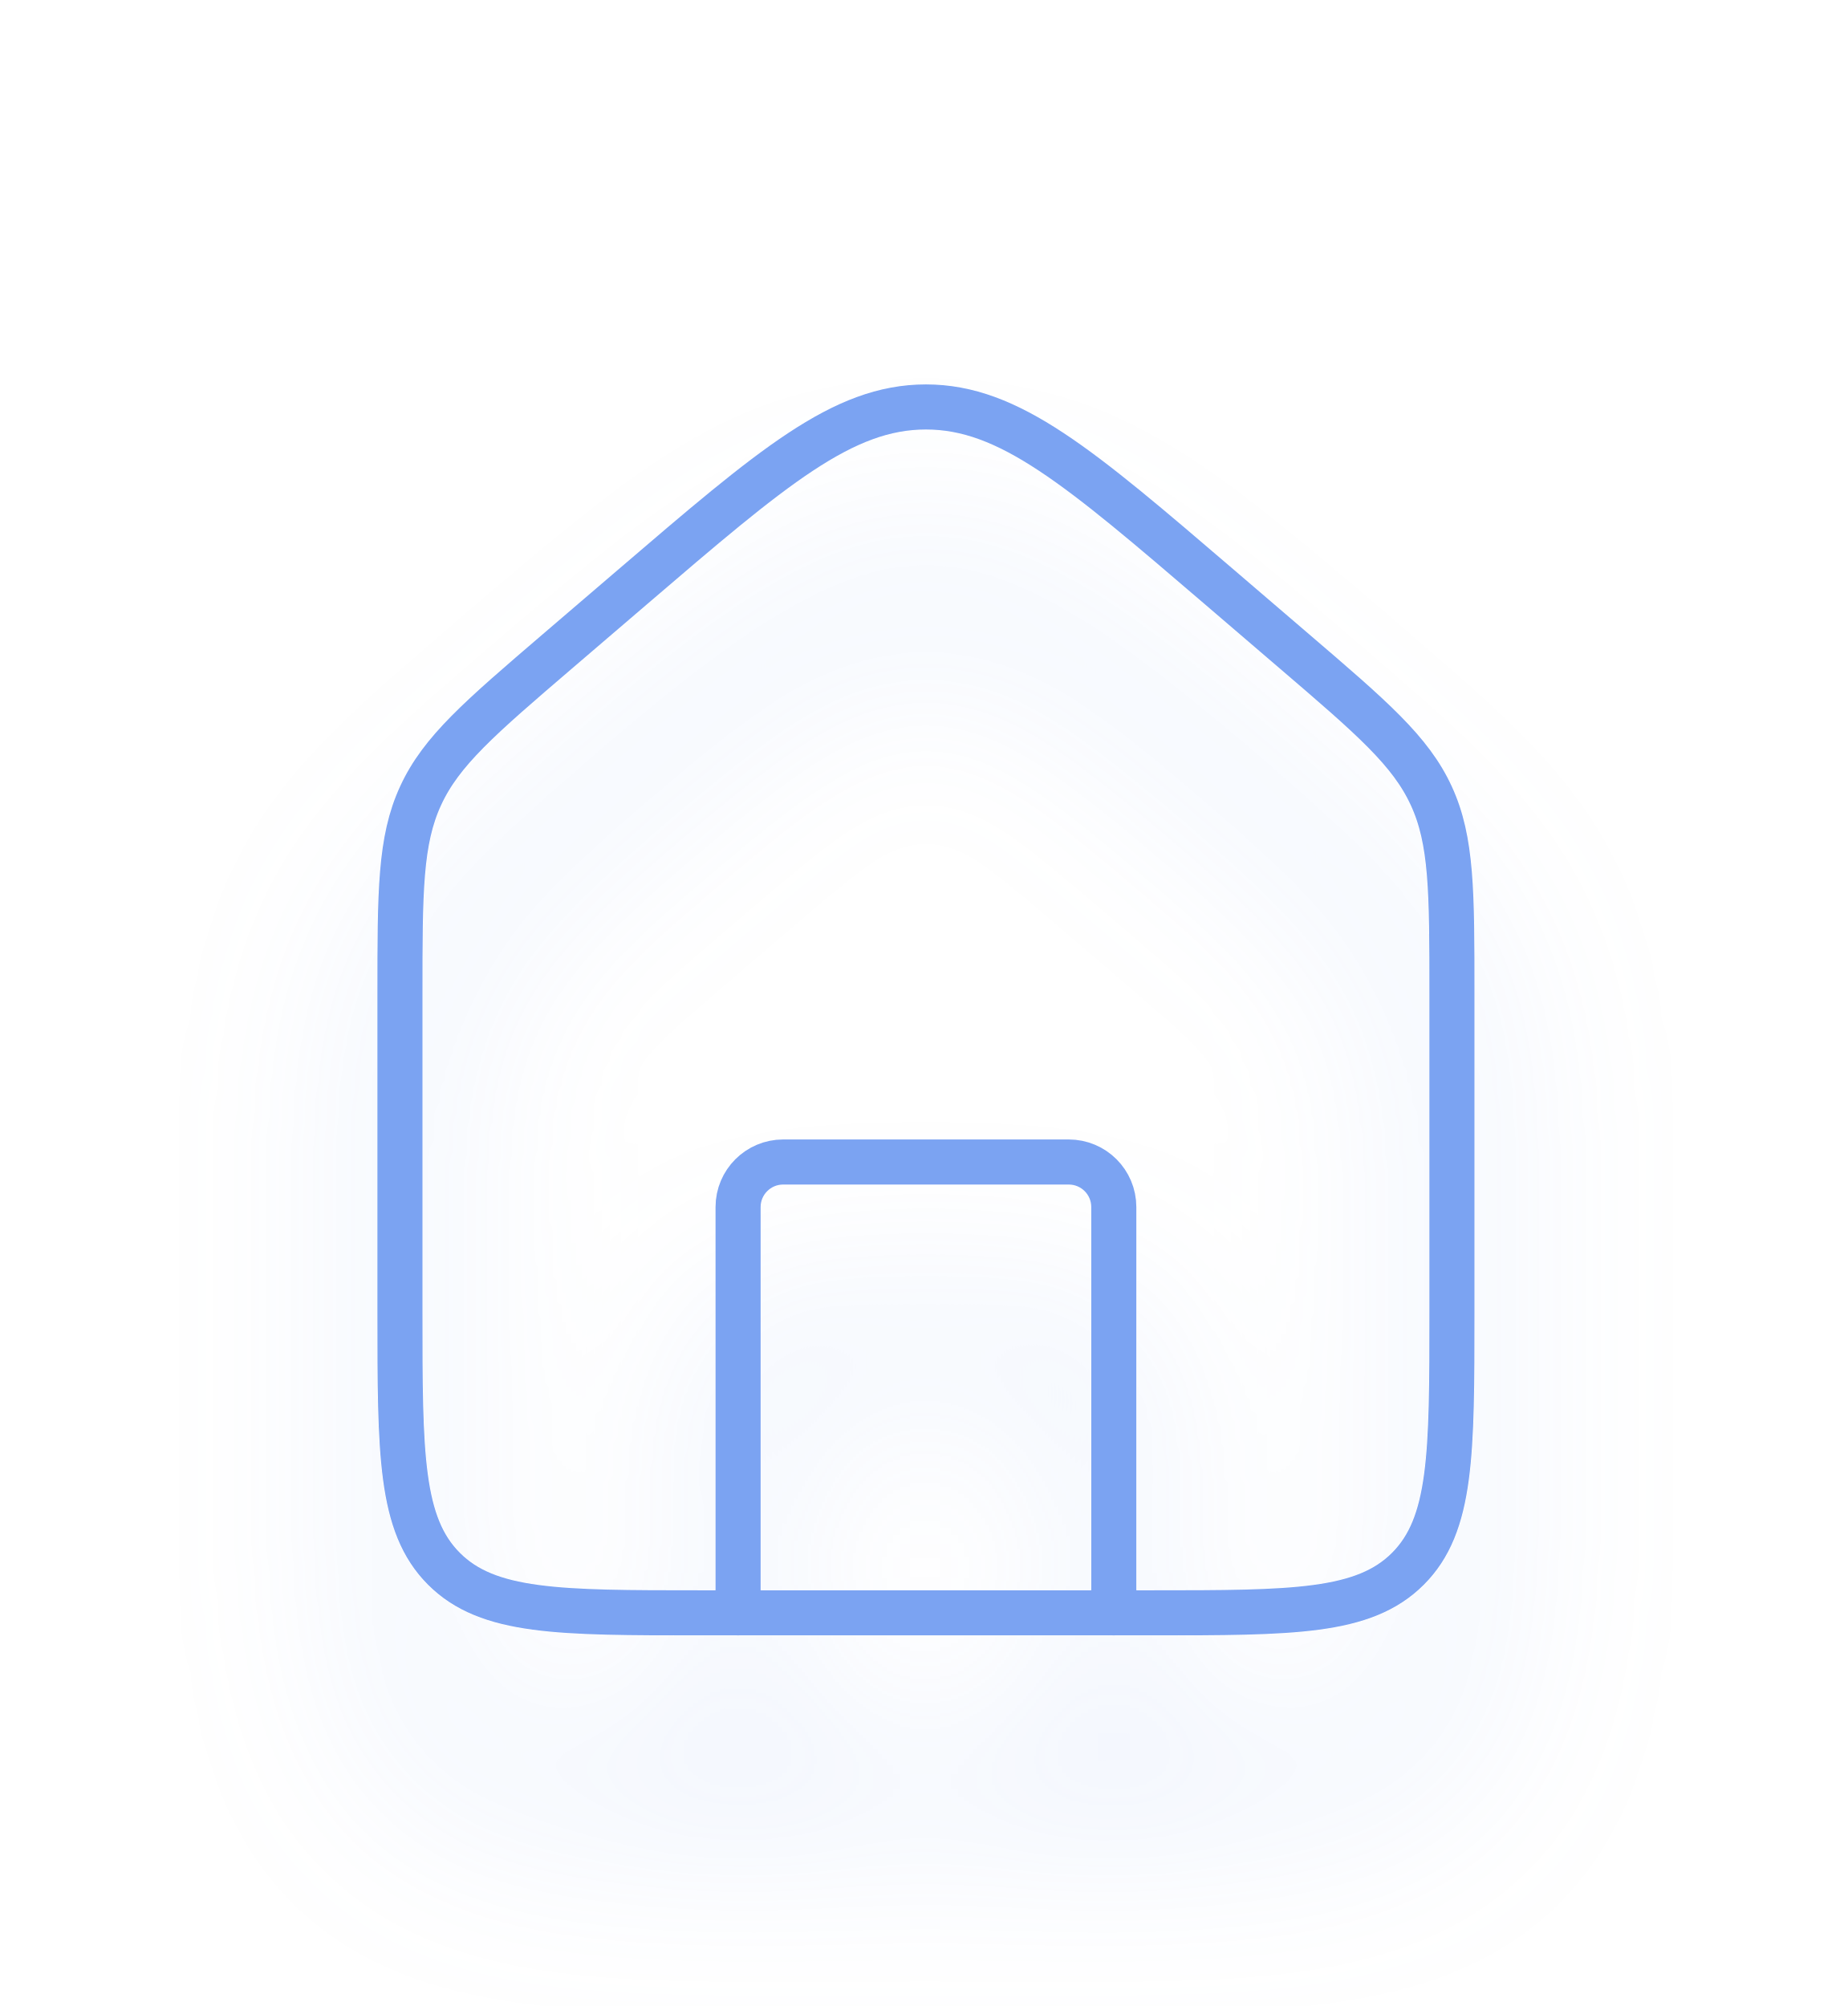
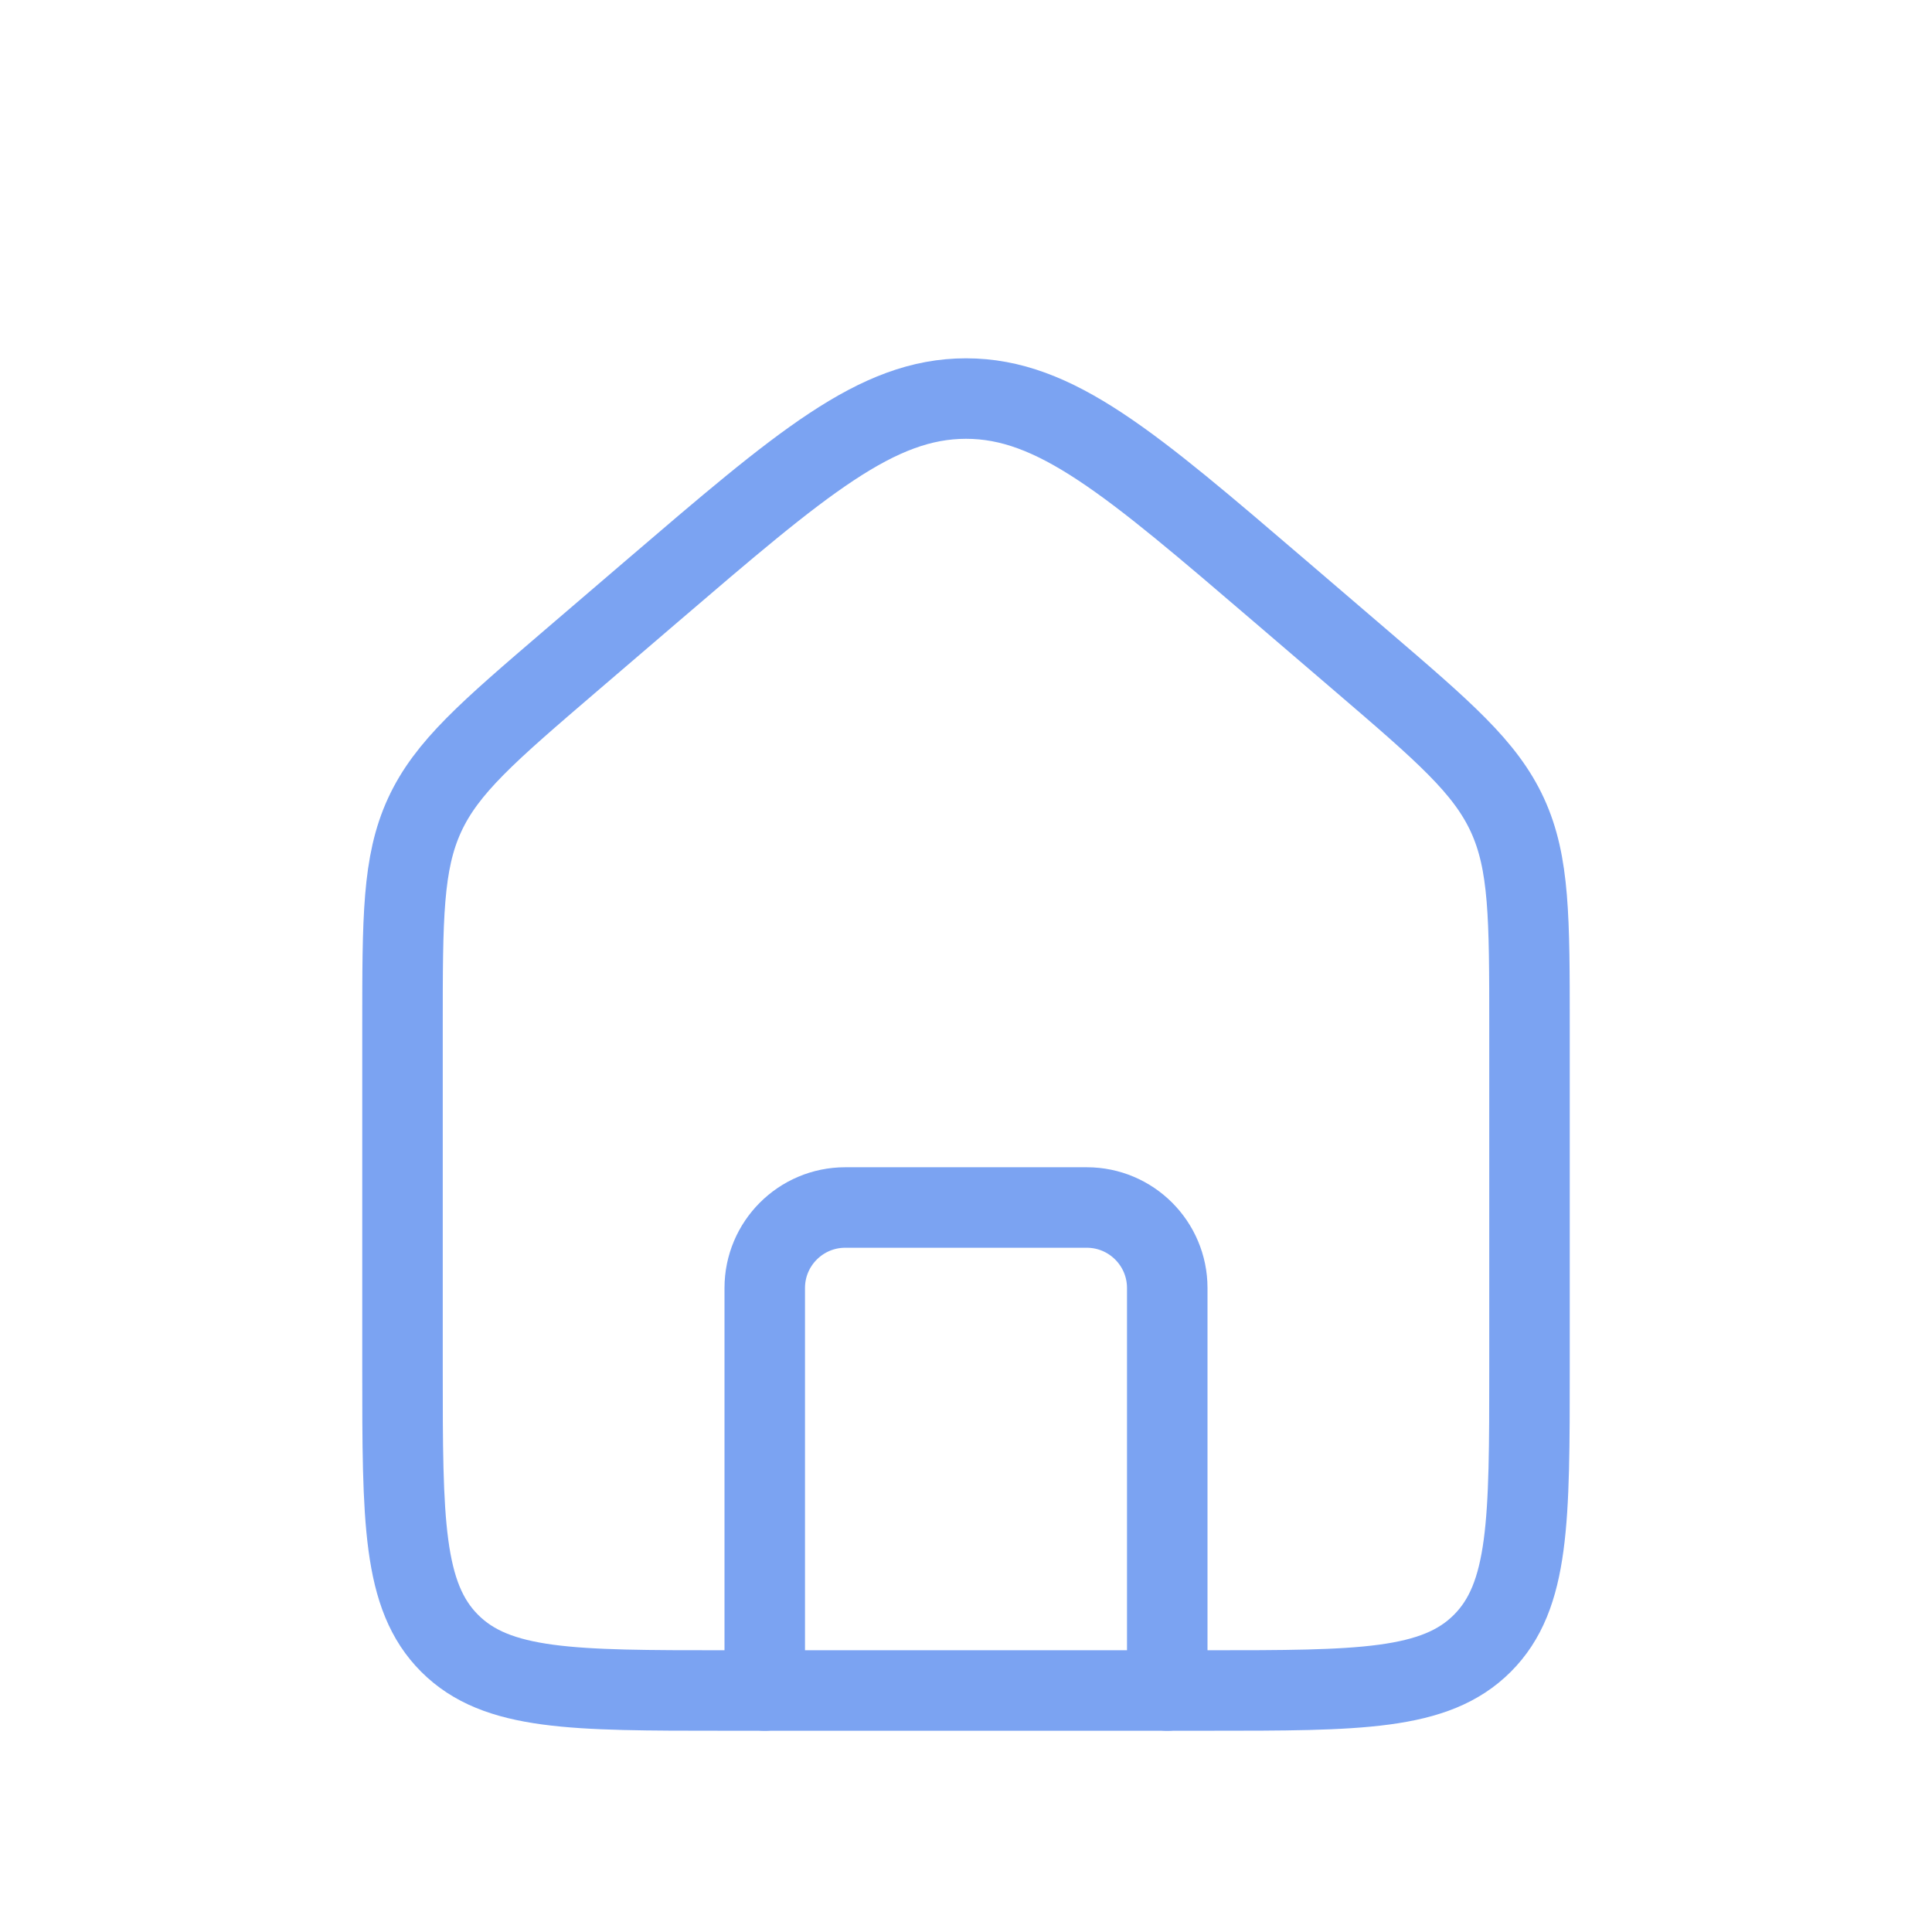
- <svg xmlns="http://www.w3.org/2000/svg" width="35" height="38" viewBox="0 0 35 38" fill="none">
-   <g filter="url(#filter0_d_951_62233)">
-     <path d="M7.576 18.823C7.576 16.89 7.576 15.924 7.967 15.075C8.357 14.225 9.091 13.597 10.558 12.339L11.982 11.119C14.634 8.846 15.96 7.709 17.539 7.709C19.119 7.709 20.445 8.846 23.097 11.119L24.52 12.339C25.988 13.597 26.721 14.225 27.112 15.075C27.503 15.924 27.503 16.89 27.503 18.823V24.858C27.503 27.542 27.503 28.884 26.669 29.718C25.835 30.552 24.493 30.552 21.809 30.552H13.269C10.586 30.552 9.244 30.552 8.41 29.718C7.576 28.884 7.576 27.542 7.576 24.858V18.823Z" stroke="#7BA3F2" stroke-width="0.854" />
-     <path d="M21.098 30.552V22.866C21.098 22.394 20.716 22.012 20.244 22.012H14.835C14.364 22.012 13.981 22.394 13.981 22.866V30.552" stroke="#7BA3F2" stroke-width="0.854" stroke-linecap="round" stroke-linejoin="round" />
-   </g>
-   <defs>
-     <filter id="filter0_d_951_62233" x="-2.956" y="0.662" width="40.991" height="40.992" filterUnits="userSpaceOnUse" color-interpolation-filters="sRGB">
-       <feFlood flood-opacity="0" result="BackgroundImageFix" />
-       <feColorMatrix in="SourceAlpha" type="matrix" values="0 0 0 0 0 0 0 0 0 0 0 0 0 0 0 0 0 0 127 0" result="hardAlpha" />
-       <feOffset dy="3.416" />
-       <feGaussianBlur stdDeviation="1.708" />
-       <feComposite in2="hardAlpha" operator="out" />
-       <feColorMatrix type="matrix" values="0 0 0 0 0.482 0 0 0 0 0.639 0 0 0 0 0.949 0 0 0 0.25 0" />
-       <feBlend mode="normal" in2="BackgroundImageFix" result="effect1_dropShadow_951_62233" />
-       <feBlend mode="normal" in="SourceGraphic" in2="effect1_dropShadow_951_62233" result="shape" />
-     </filter>
-   </defs>
+ <svg xmlns="http://www.w3.org/2000/svg" width="24" height="24" viewBox="0 0 24 24" fill="none">
+   <path d="M5 12.759C5 11.402 5 10.723 5.274 10.126C5.549 9.529 6.064 9.088 7.095 8.204L8.095 7.347C9.959 5.75 10.89 4.951 12 4.951C13.11 4.951 14.041 5.75 15.905 7.347L16.905 8.204C17.936 9.088 18.451 9.529 18.726 10.126C19 10.723 19 11.402 19 12.759V17C19 18.886 19 19.828 18.414 20.414C17.828 21 16.886 21 15 21H9C7.114 21 6.172 21 5.586 20.414C5 19.828 5 18.886 5 17V12.759Z" stroke="#7BA3F2" />
+   <path d="M14.5 21V16C14.5 15.448 14.052 15 13.5 15H10.5C9.948 15 9.5 15.448 9.5 16V21" stroke="#7BA3F2" stroke-linecap="round" stroke-linejoin="round" />
</svg>
